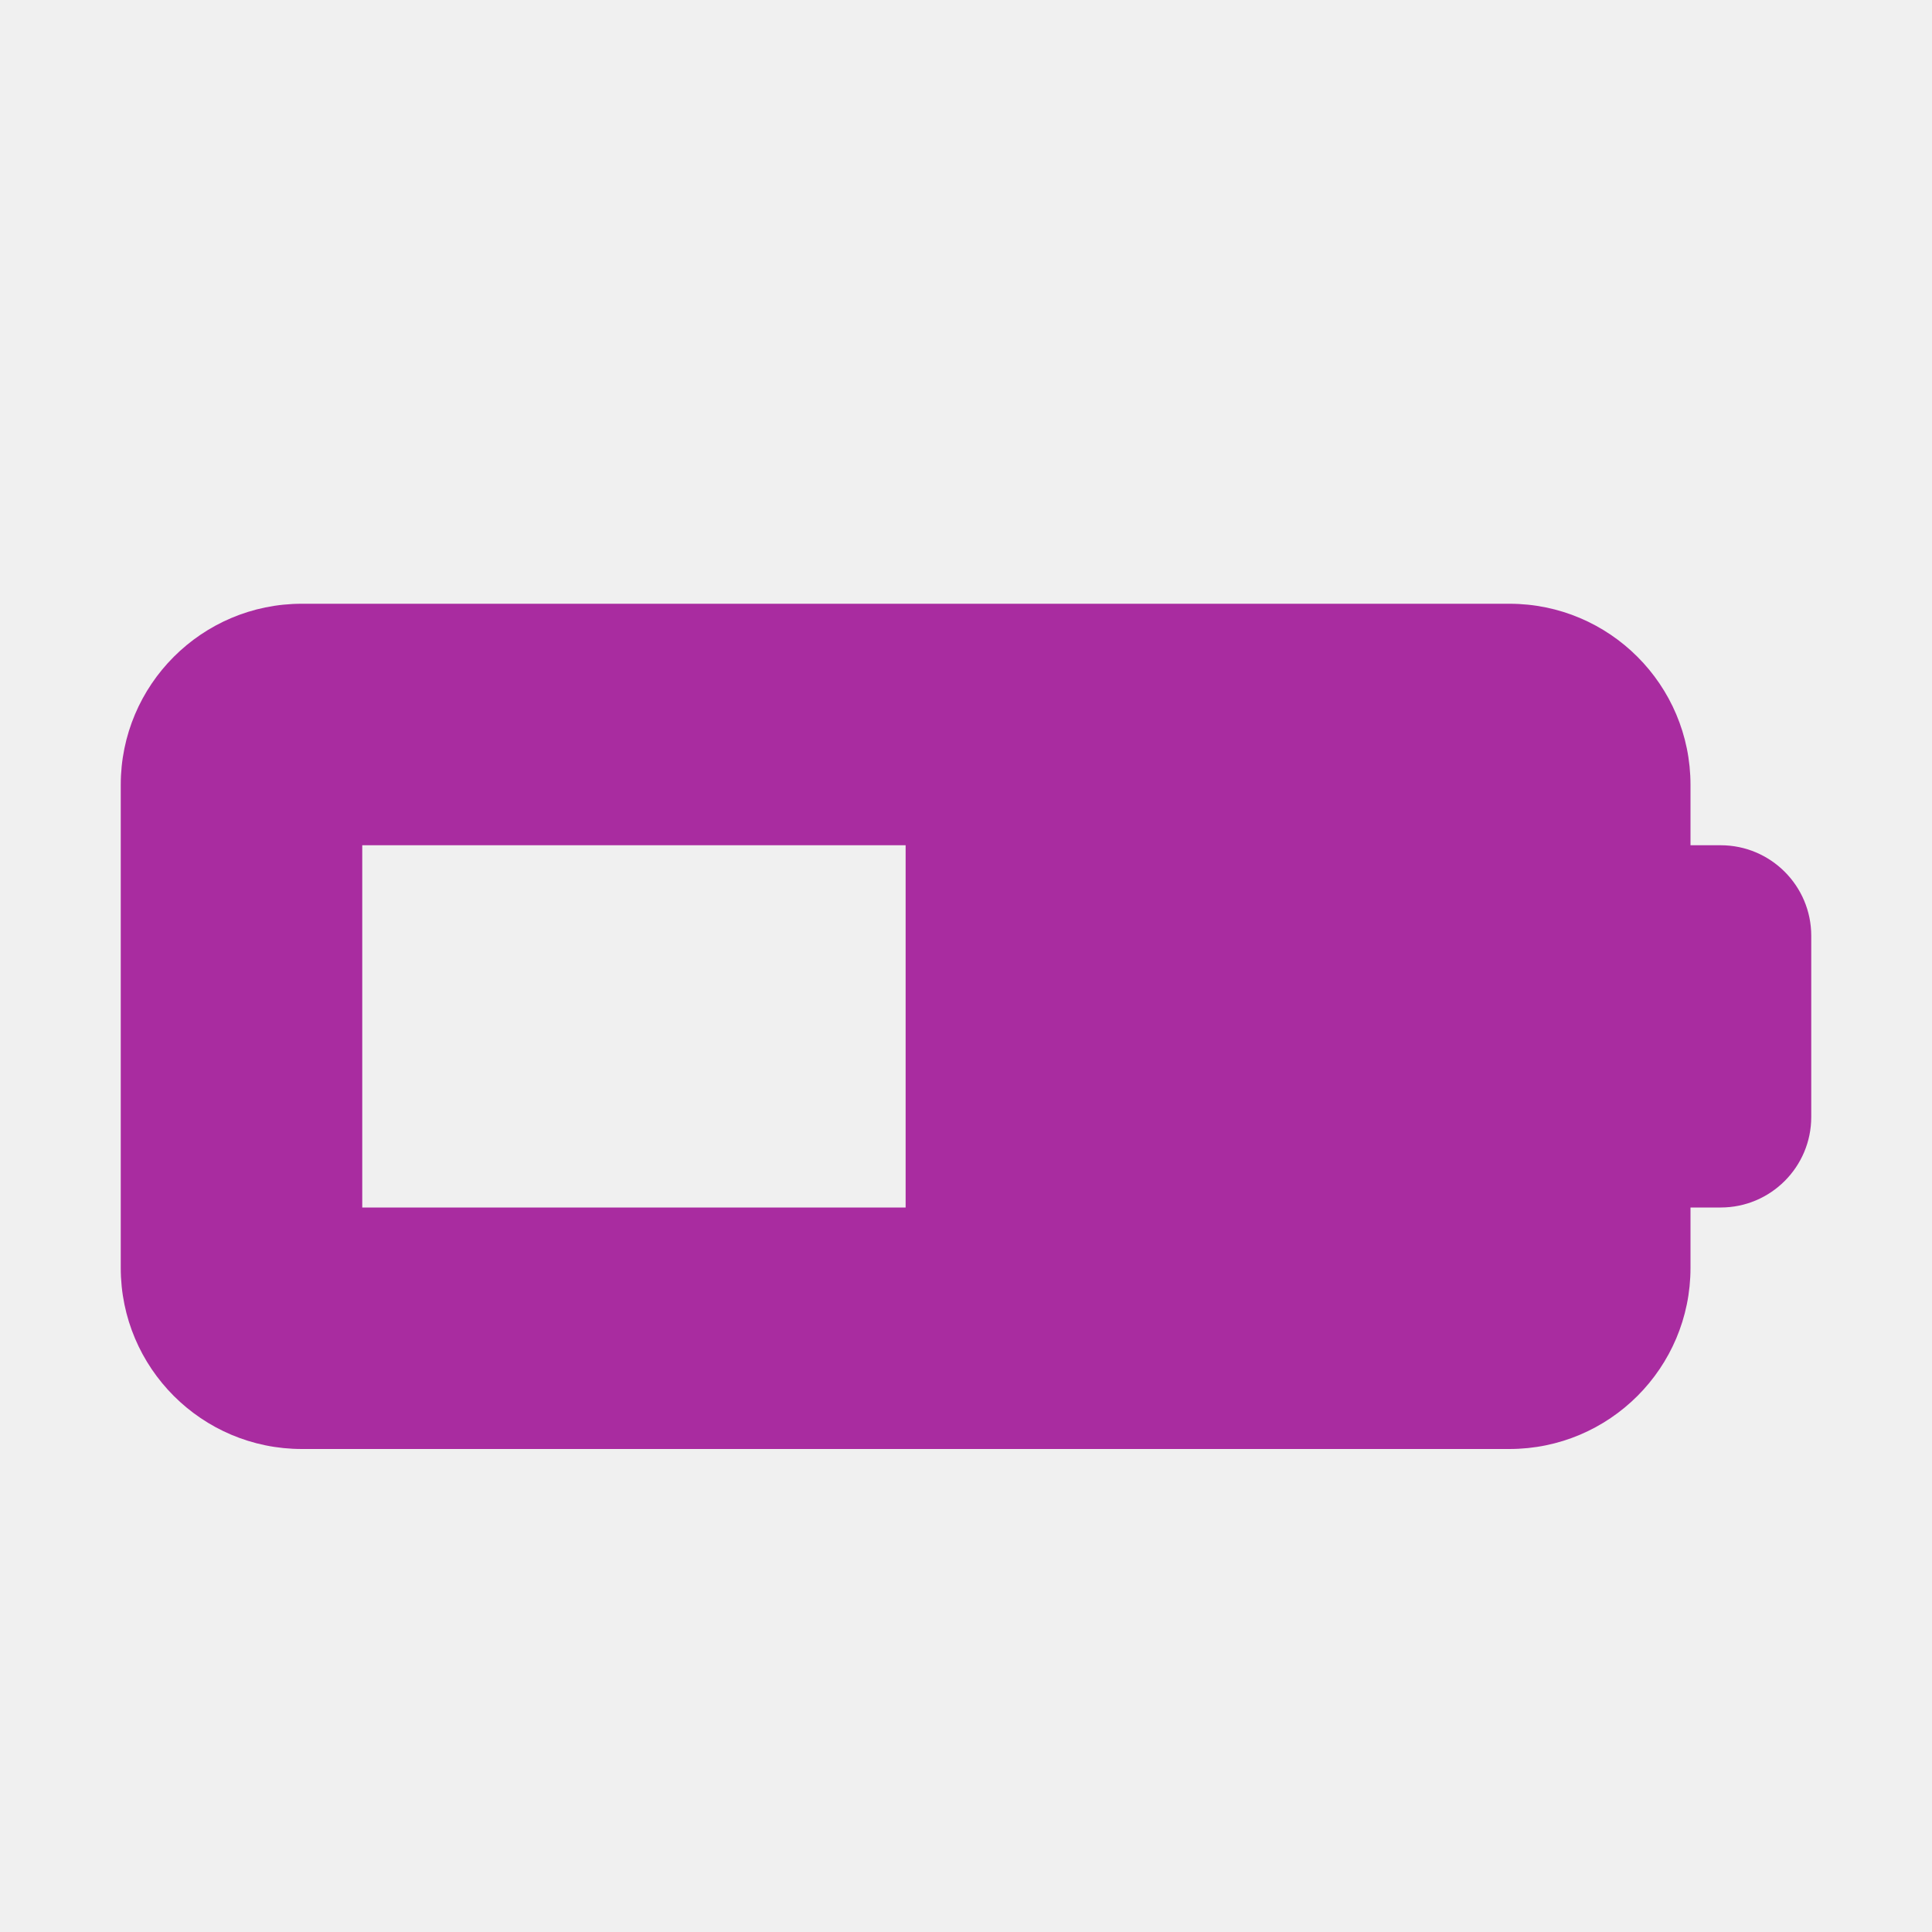
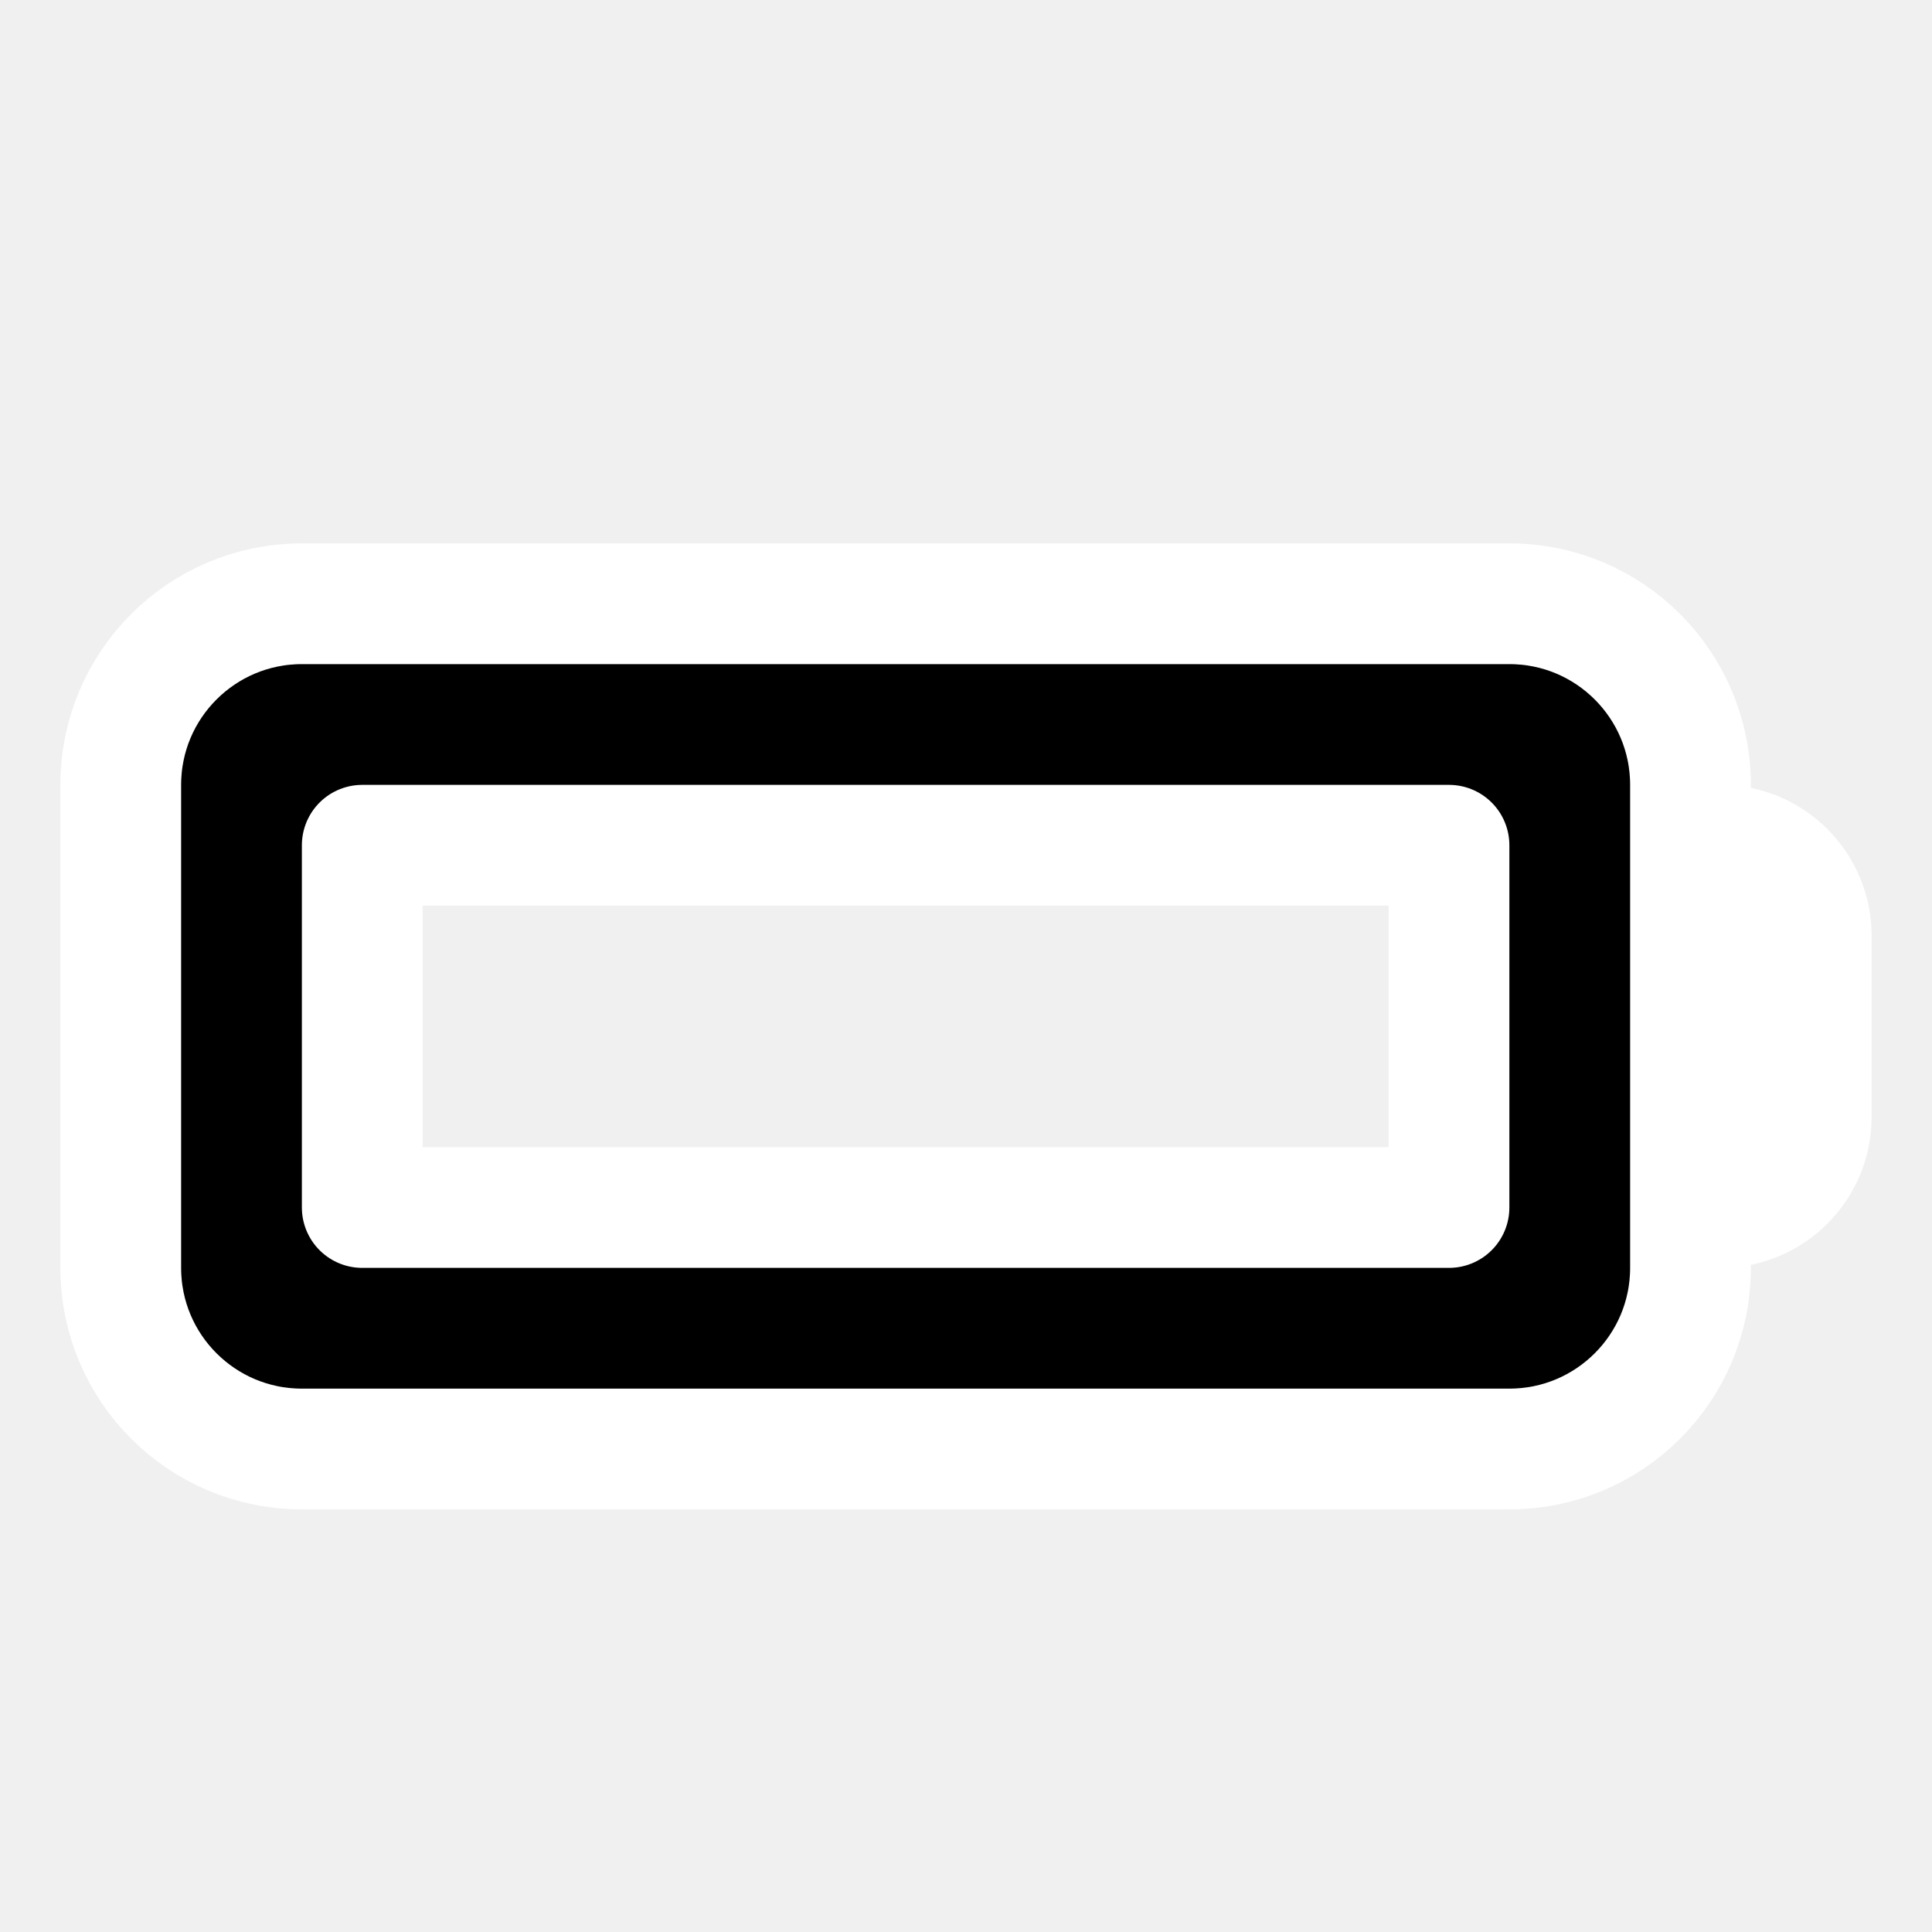
- <svg xmlns="http://www.w3.org/2000/svg" fill="#A92CA0" viewBox="0 0 24 24" stroke-width="0.3" class="w-6 h-6">
-   <path stroke-linecap="round" stroke-linejoin="round" d="M21 10.5h.375c.621 0 1.125.504 1.125 1.125v2.25c0 .621-.504 1.125-1.125 1.125H21M4.5 10.5h6.75V15H4.5v-4.5ZM3.75 18h15A2.25 2.25 0 0 0 21 15.75v-6a2.25 2.25 0 0 0-2.25-2.25h-15A2.25 2.25 0 0 0 1.5 9.75v6A2.25 2.25 0 0 0 3.75 18Z" />
+ <svg xmlns="http://www.w3.org/2000/svg" fill="#000000" viewBox="0 0 24 24" stroke-width="1.5" stroke="#ffffff" class="w-6 h-6">
+   <path stroke-linecap="round" stroke-linejoin="round" d="M21 10.5h.375c.621 0 1.125.504 1.125 1.125v2.25c0 .621-.504 1.125-1.125 1.125H21M4.5 10.5H18V15H4.5v-4.5ZM3.75 18h15A2.25 2.25 0 0 0 21 15.75v-6a2.25 2.25 0 0 0-2.25-2.25h-15A2.25 2.25 0 0 0 1.5 9.75v6A2.25 2.25 0 0 0 3.75 18Z" />
</svg>
